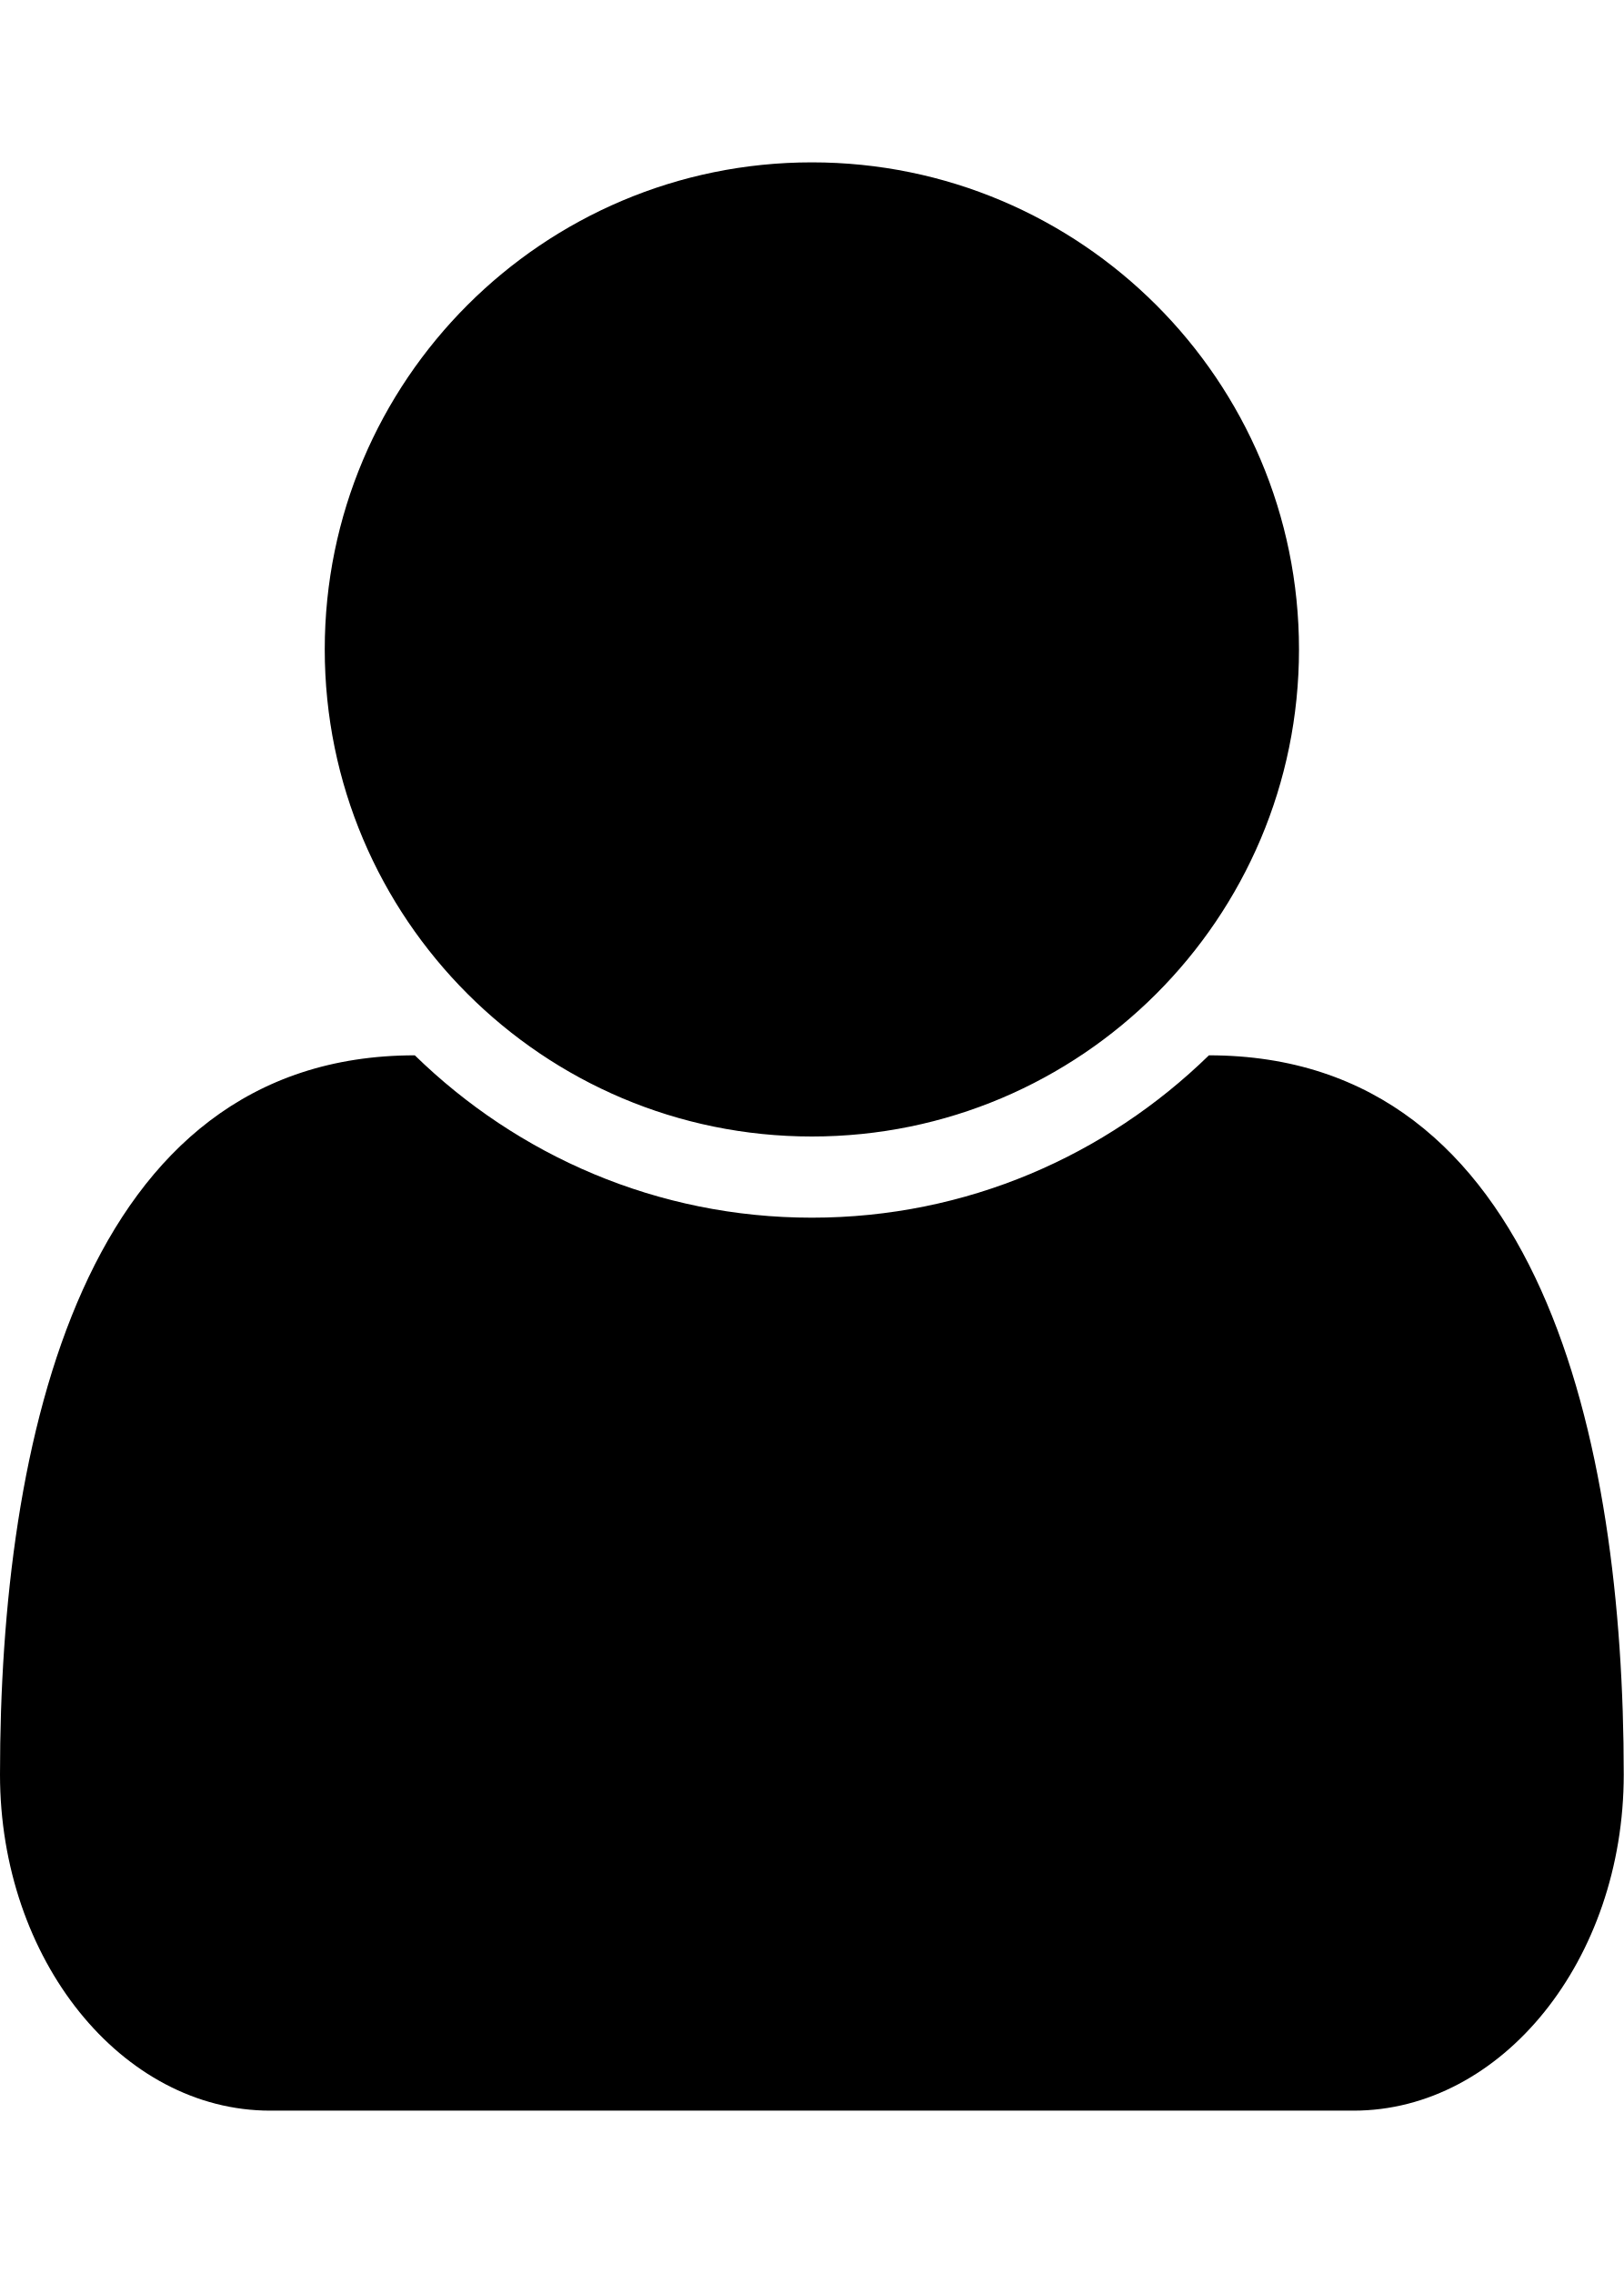
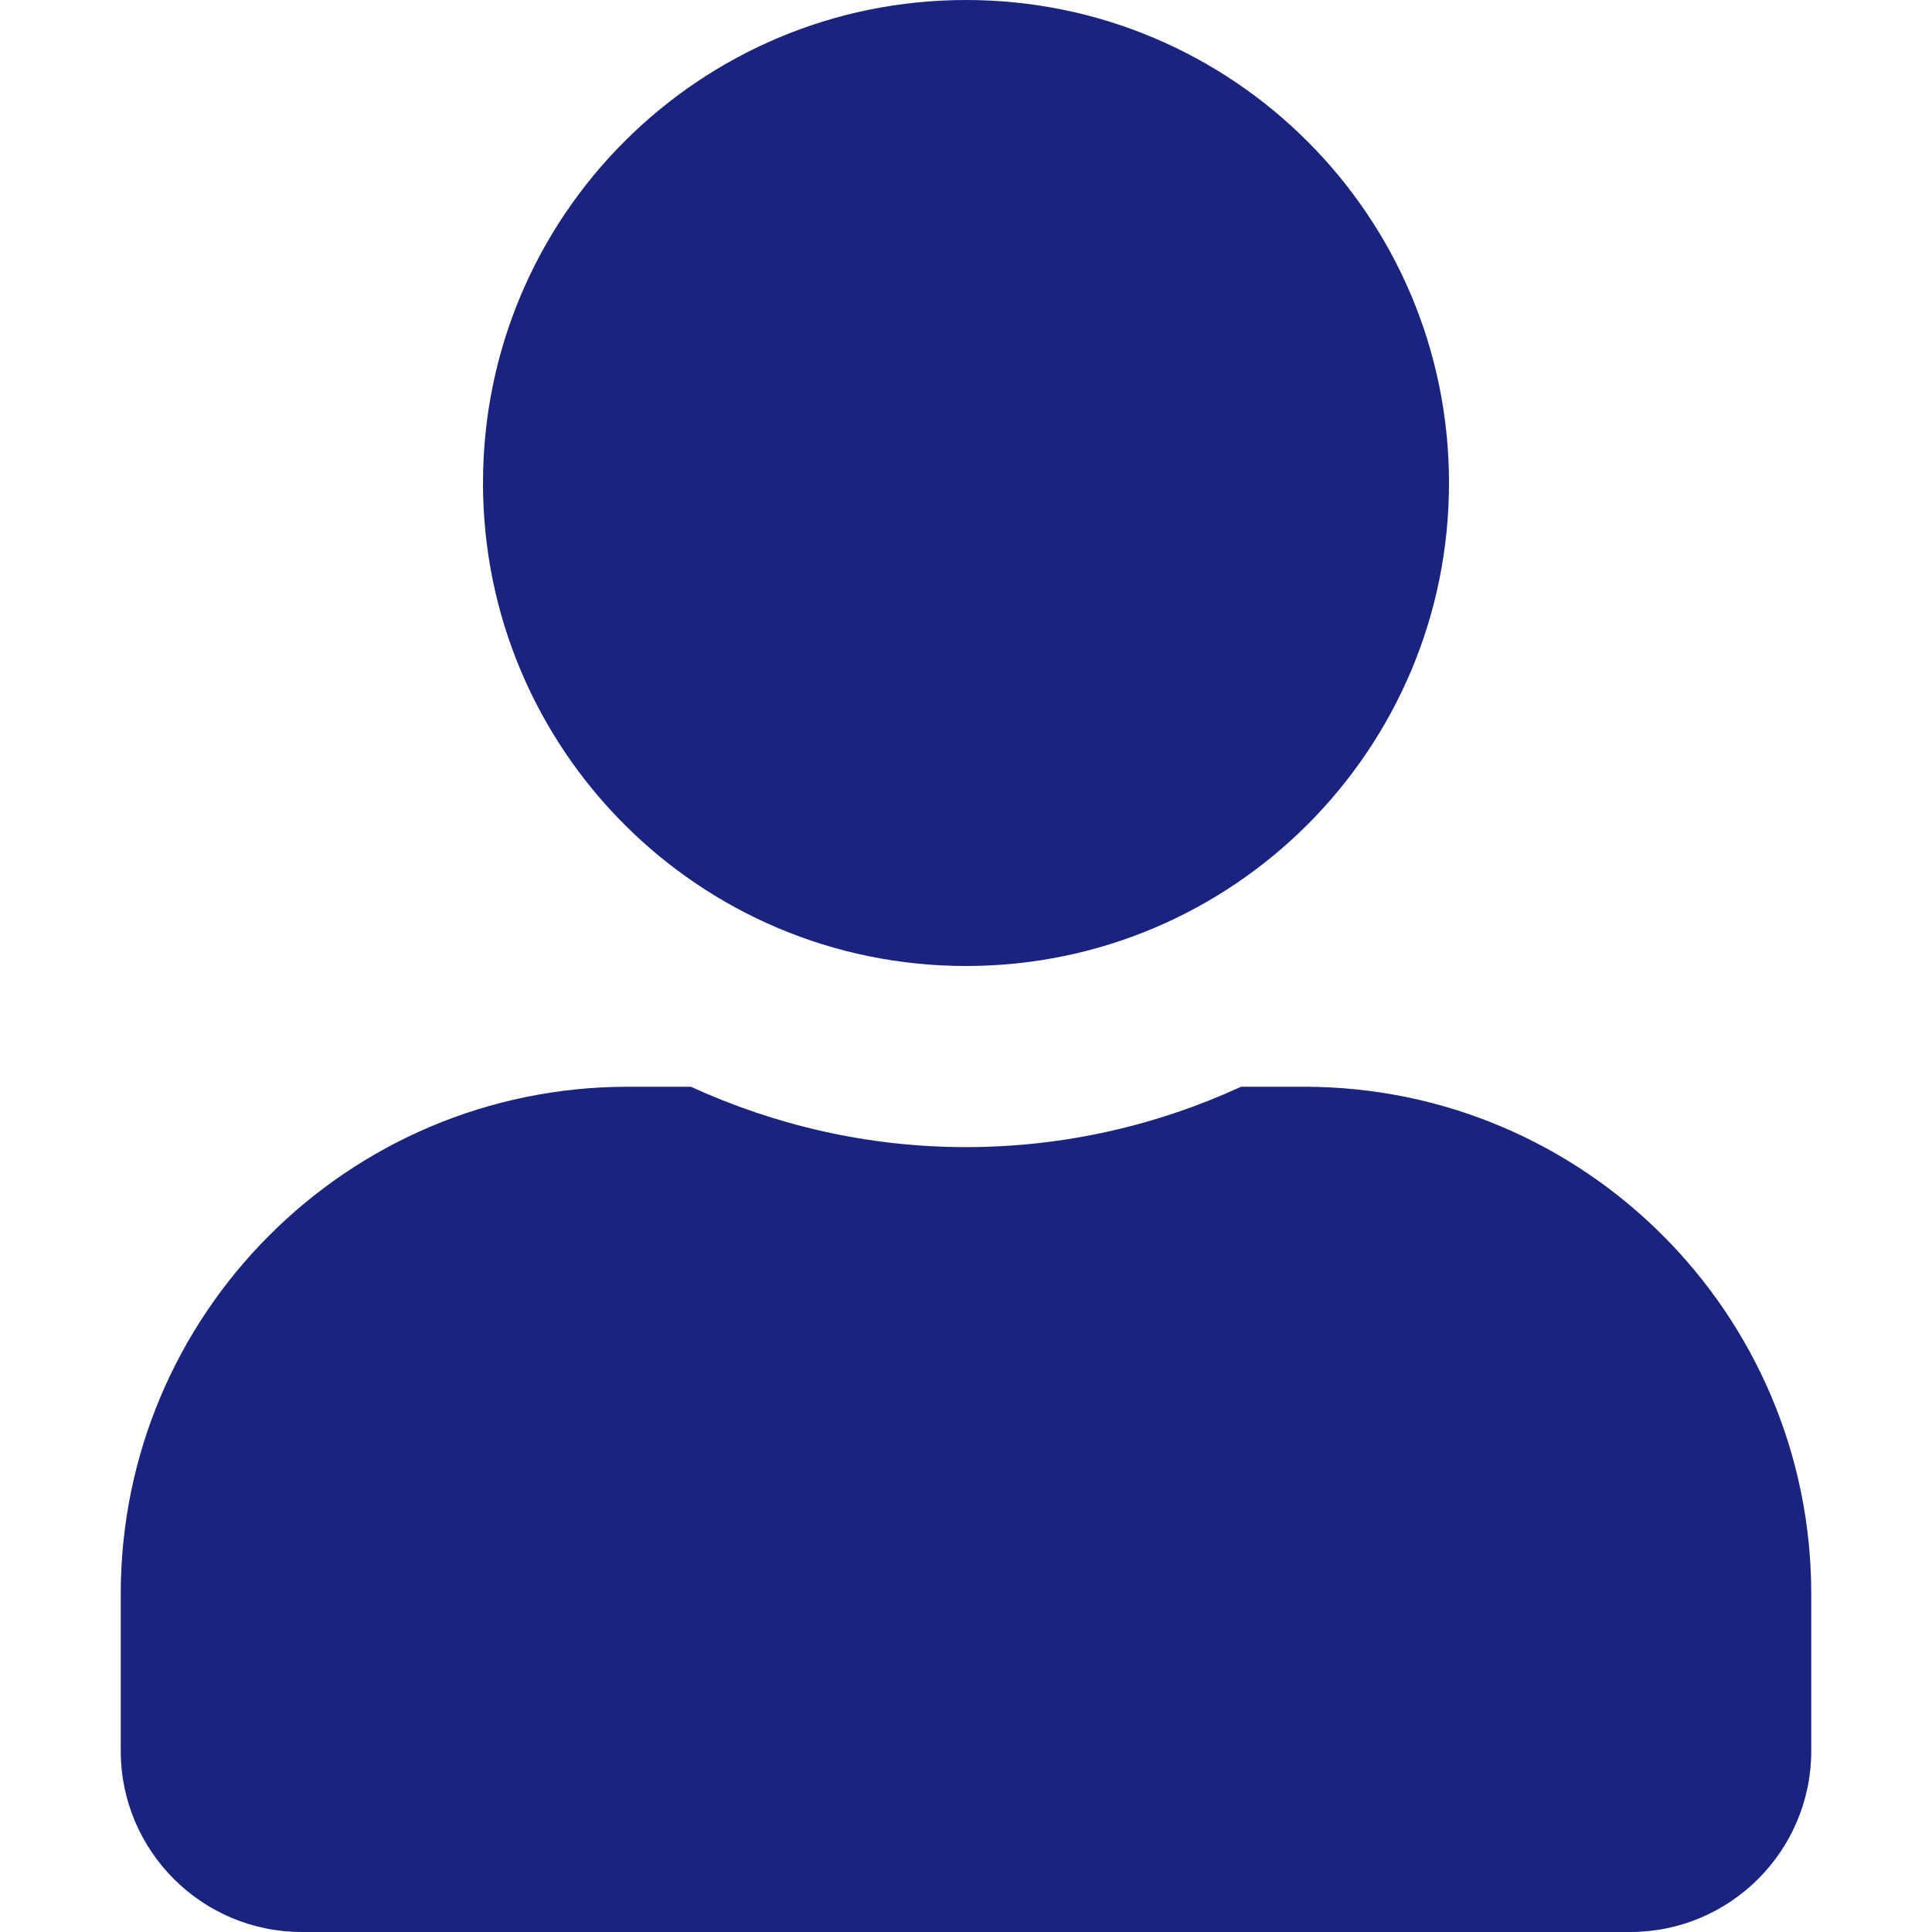
- <svg xmlns="http://www.w3.org/2000/svg" version="1.1" width="320" height="448" viewBox="0 0 320 448">
-   <g id="icomoon-ignore">
- </g>
-   <path fill="#000" d="M320 349.75c0 36.5-24 66.25-53.25 66.25h-213.5c-29.25 0-53.25-29.75-53.25-66.25 0-65.75 16.25-141.75 81.75-141.75 20.25 19.75 47.75 32 78.25 32s58-12.25 78.25-32c65.5 0 81.75 76 81.75 141.75zM256 128c0 53-43 96-96 96s-96-43-96-96 43-96 96-96 96 43 96 96z" />
+ <svg xmlns="http://www.w3.org/2000/svg" stroke="currentColor" fill="currentColor" stroke-width="0" viewBox="0 0 448 512" color="#1A237E" height="24" width="24" style="color: #1A237E;">
+   <path d="M224 256c70.7 0 128-57.3 128-128S294.7 0 224 0 96 57.3 96 128s57.3 128 128 128zm89.6 32h-16.7c-22.2 10.2-46.9 16-72.9 16s-50.6-5.8-72.9-16h-16.7C60.2 288 0 348.2 0 422.4V464c0 26.5 21.5 48 48 48h352c26.5 0 48-21.5 48-48v-41.6c0-74.2-60.2-134.4-134.4-134.4z" />
</svg>
